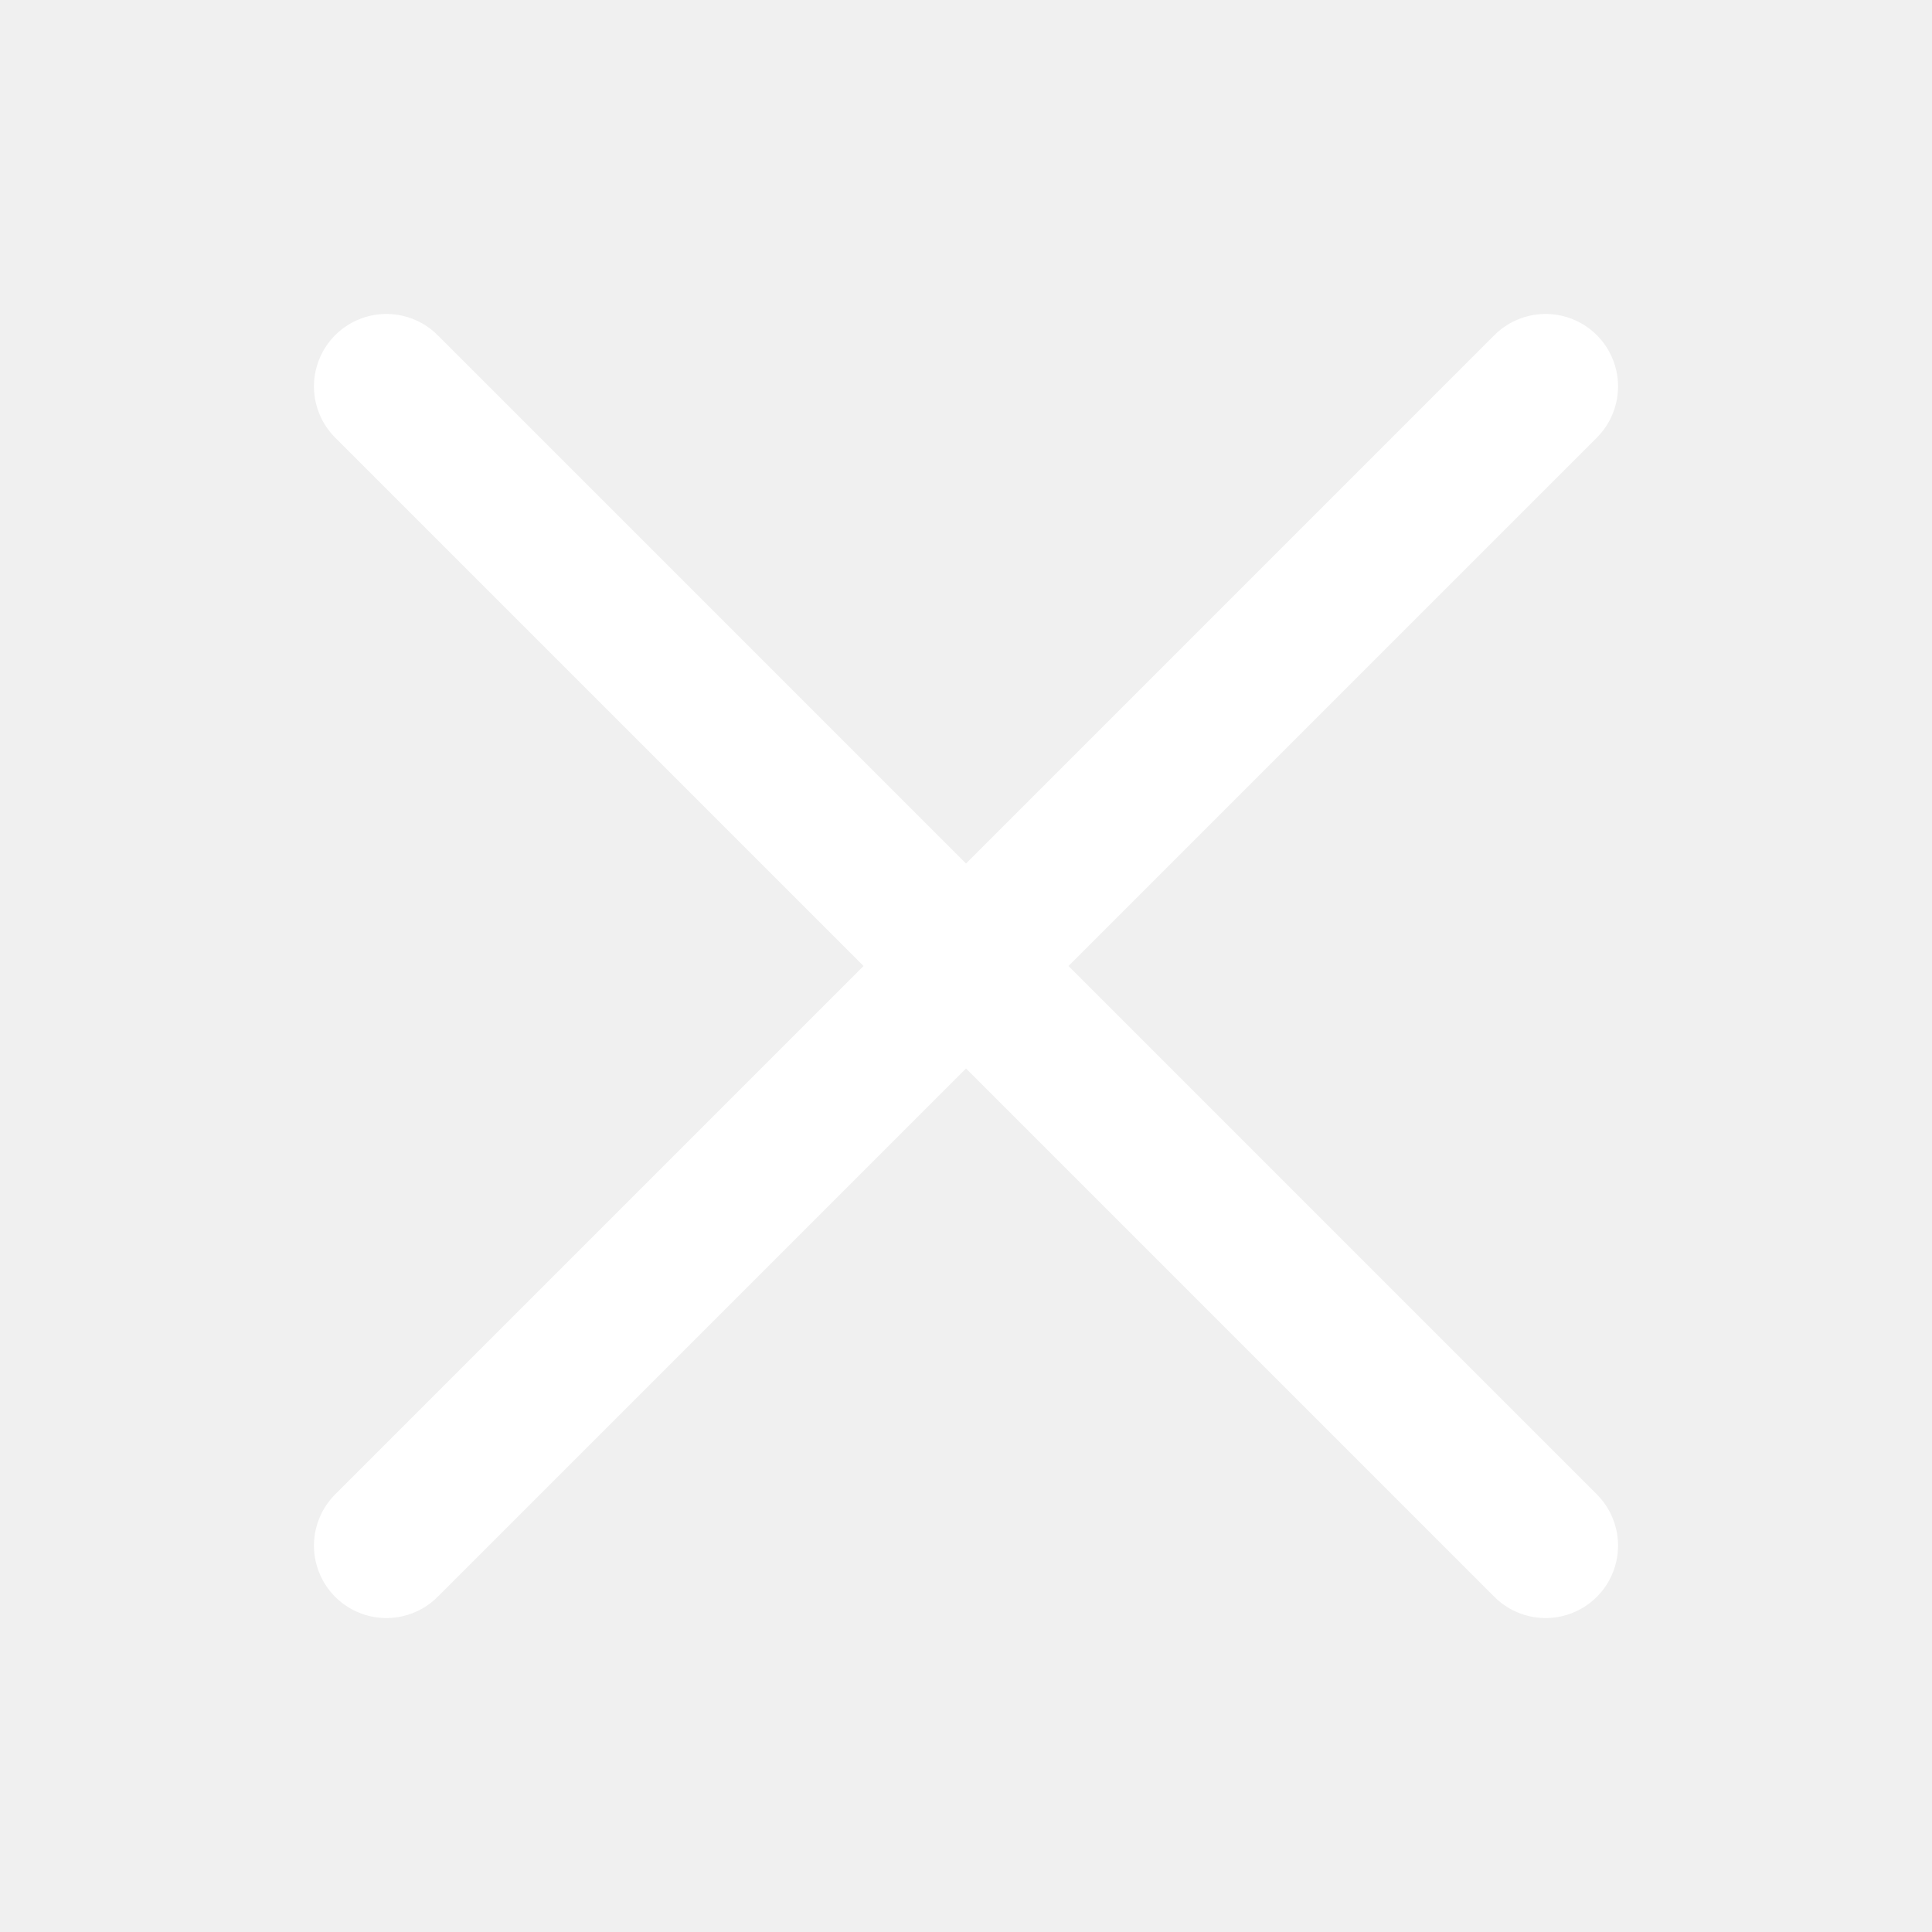
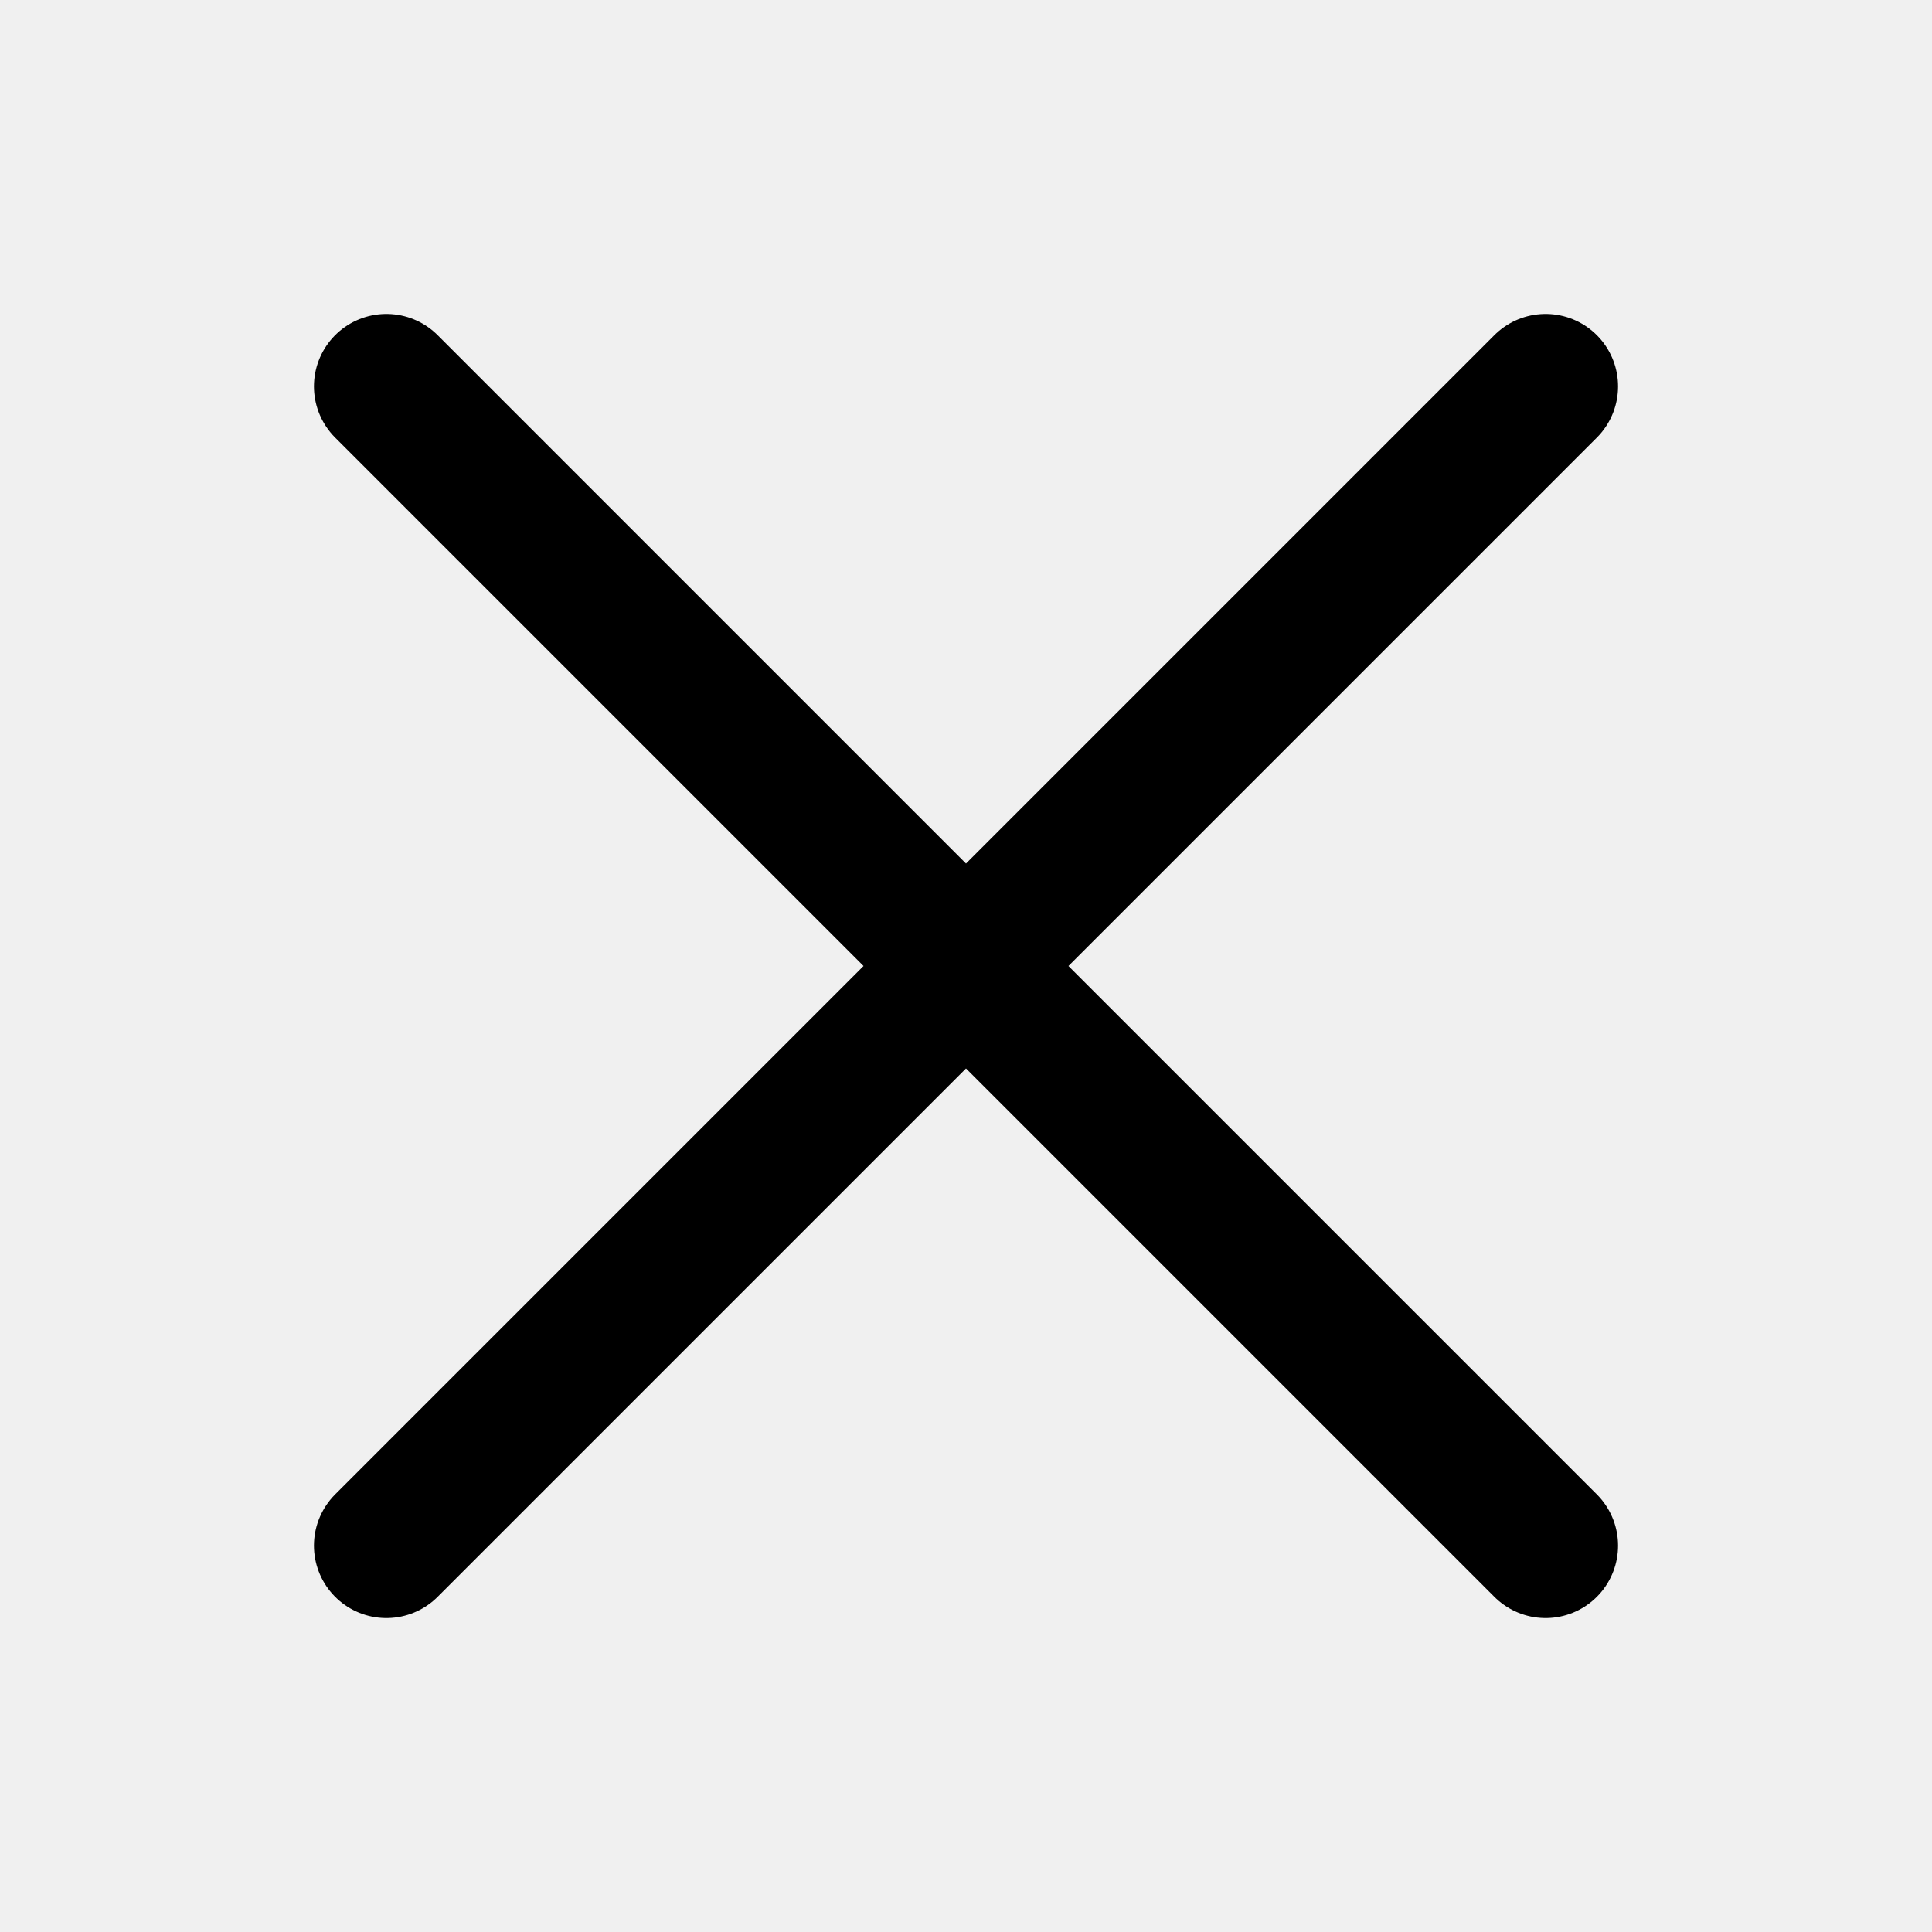
<svg xmlns="http://www.w3.org/2000/svg" width="20" height="20" viewBox="0 0 20 20" fill="none">
-   <path d="M16 4L4 16M4 4L16 16" stroke="white" stroke-width="1.5" stroke-linecap="round" stroke-linejoin="round" />
+   <path d="M16 4L4 16M4 4L16 16" stroke="currentColor" stroke-width="1.5" stroke-linecap="round" stroke-linejoin="round" />
</svg>
